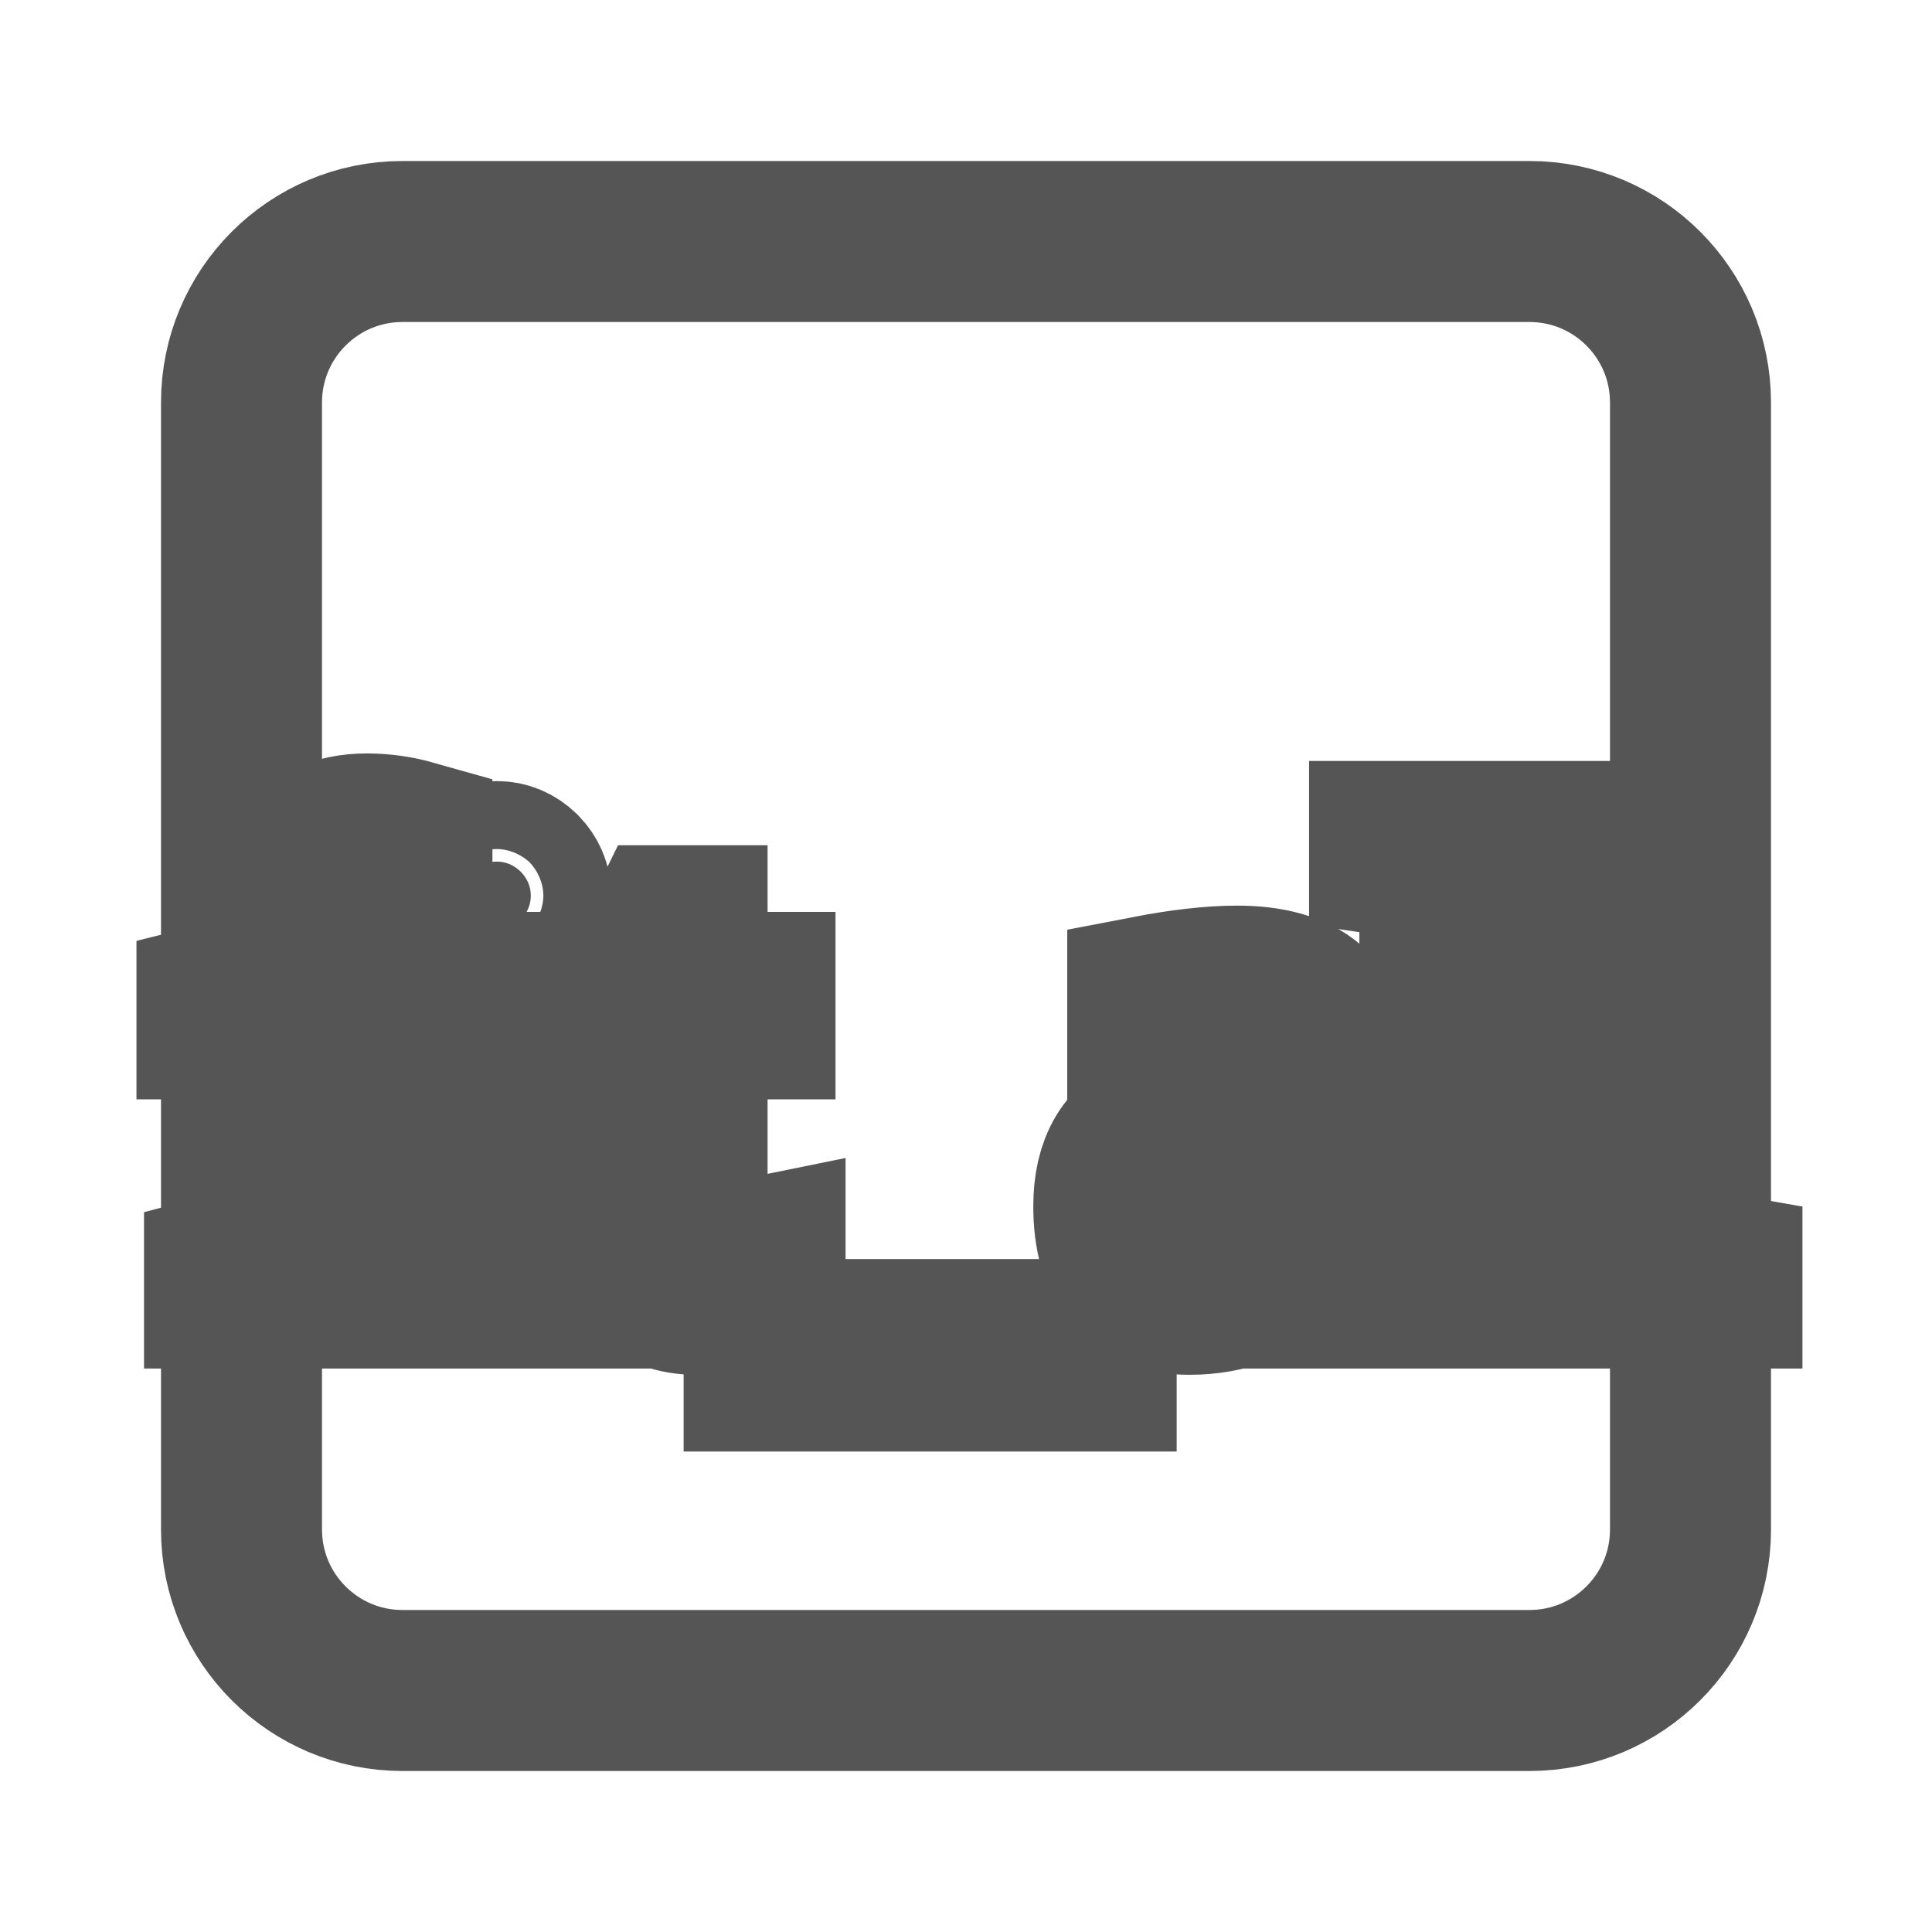
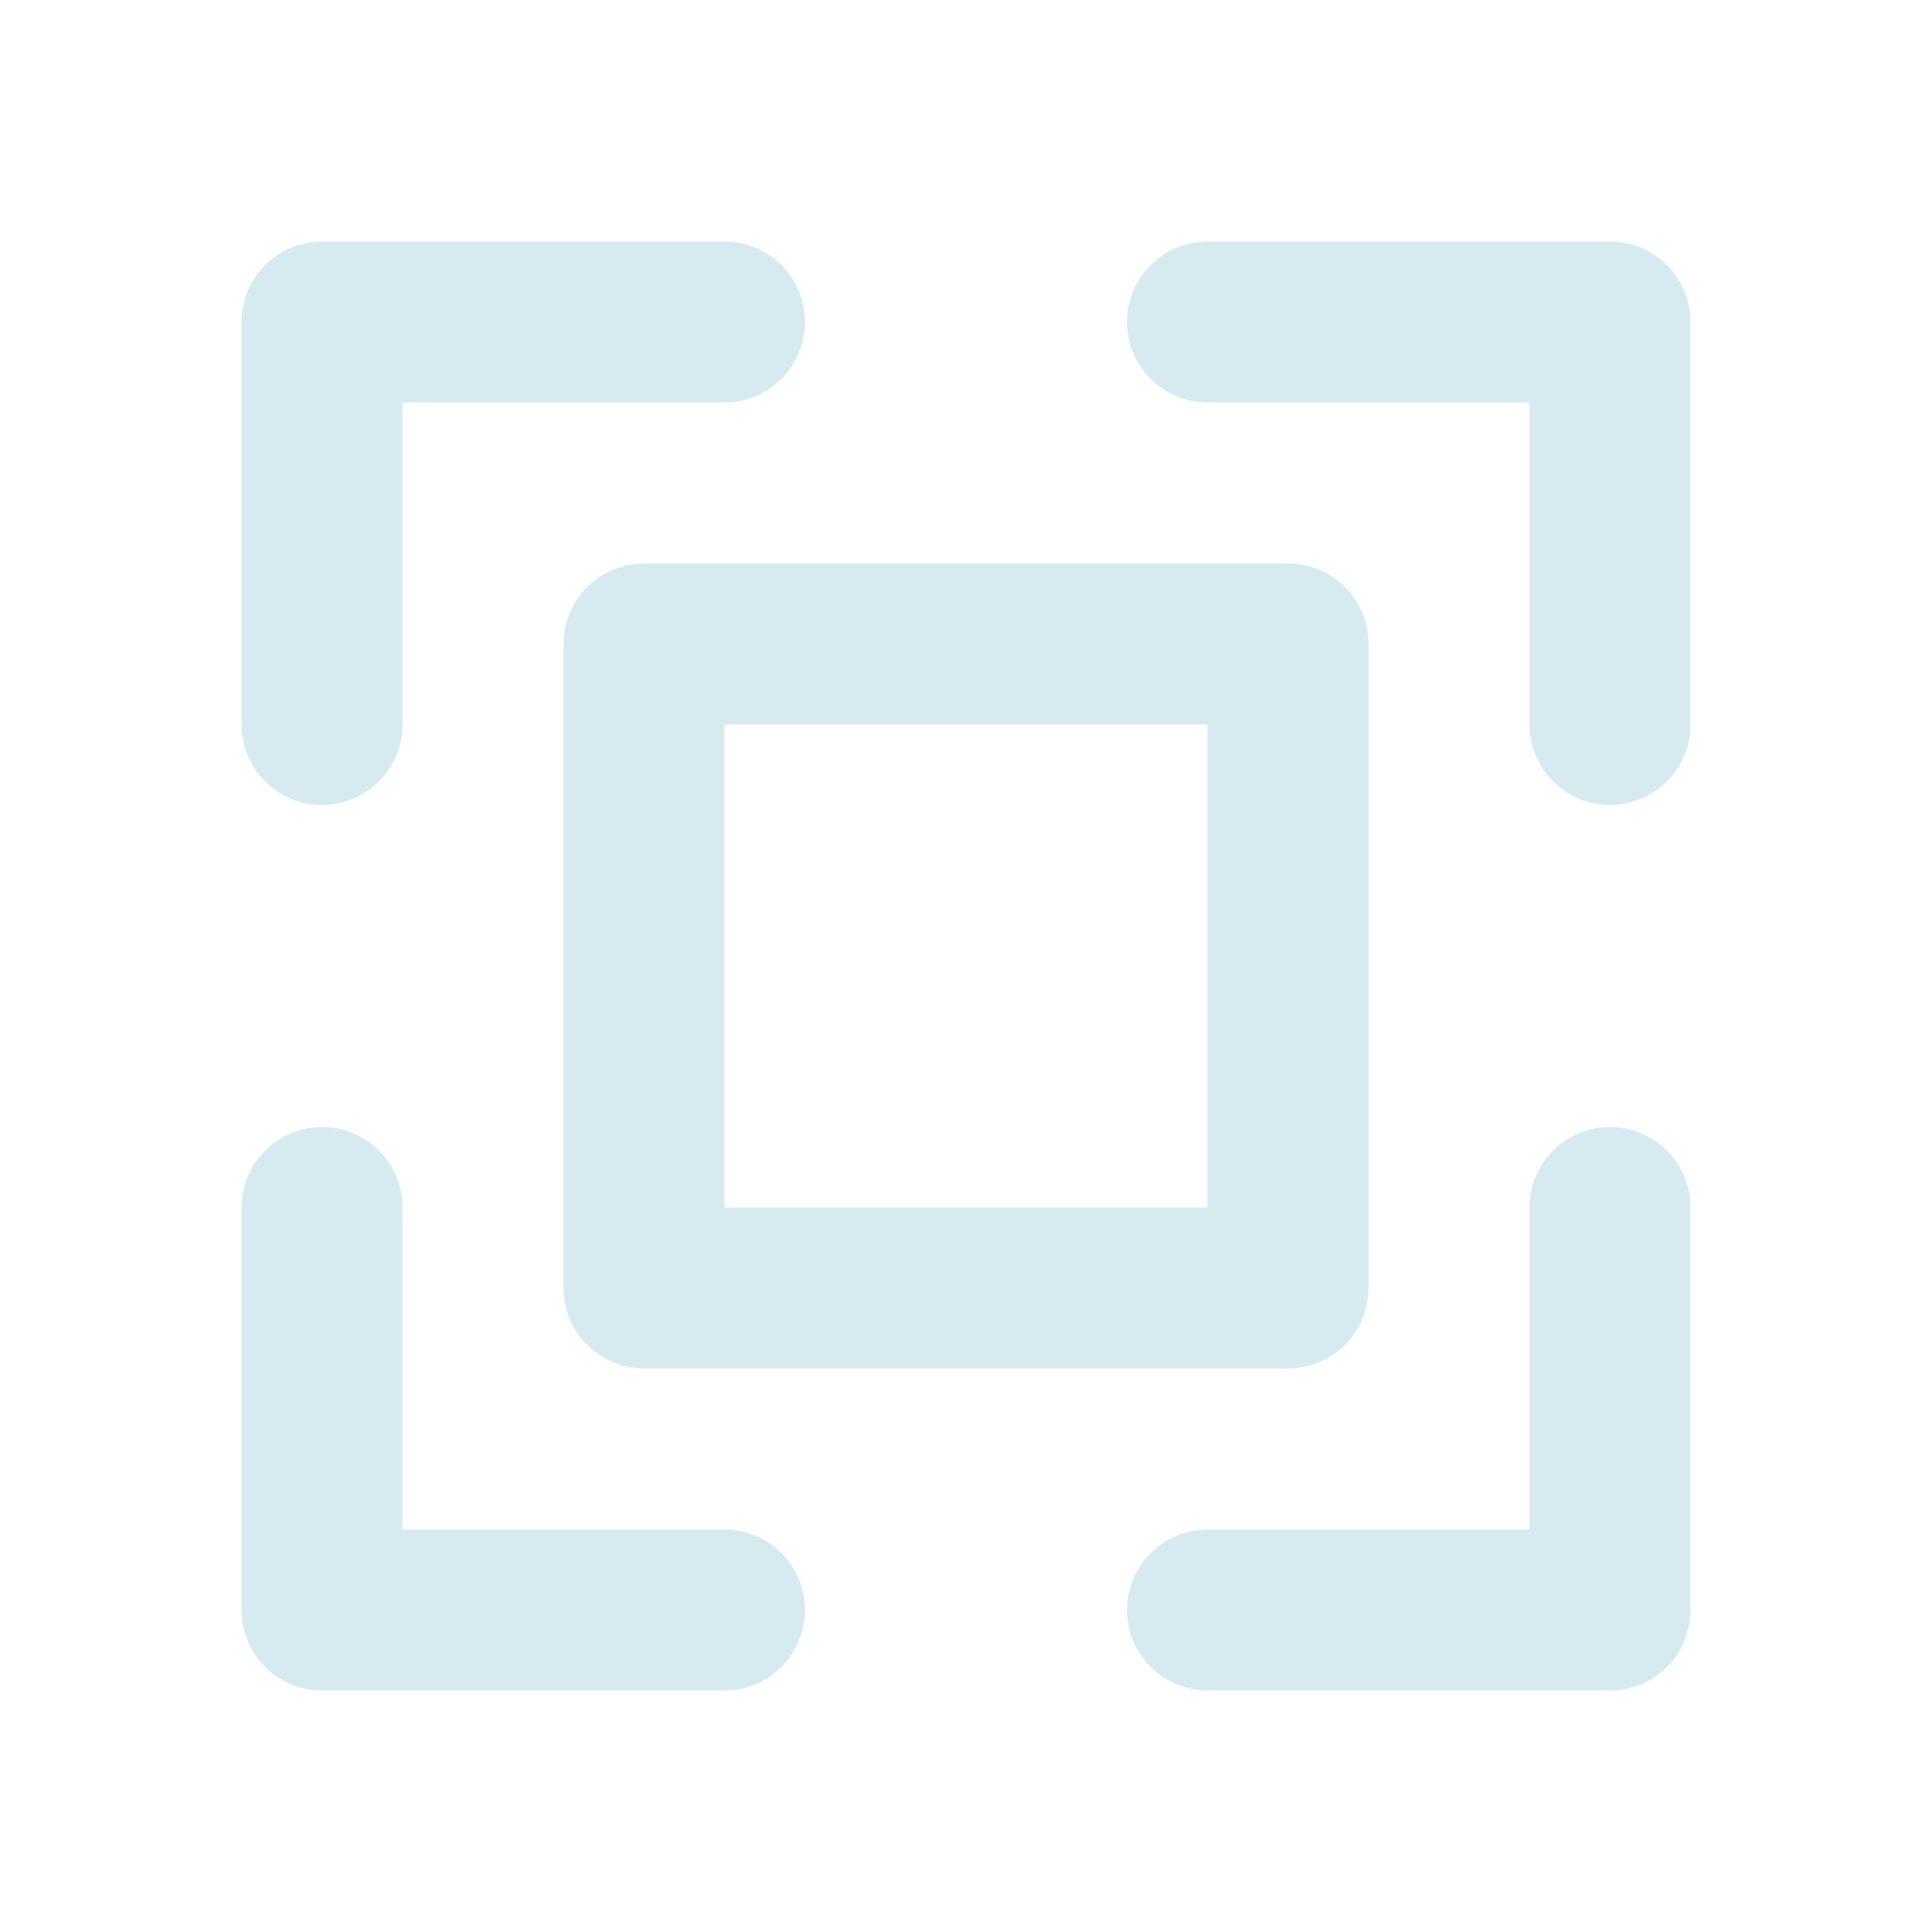
<svg xmlns="http://www.w3.org/2000/svg" viewBox="0 0 24 24" fill="none" stroke="#555" stroke-width="2">
-   <rect x="3" y="3" width="18" height="18" rx="2" />
-   <text x="12" y="16" font-size="8" text-anchor="middle" fill="#555">fit_all</text>
+   <path stroke="#D7EAF0" stroke-linecap="round" stroke-linejoin="round" d="M4 9V4h5M15 4h5v5M20 15v5h-5M9 20H4v-5M8 8h8v8H8z" />
</svg>
